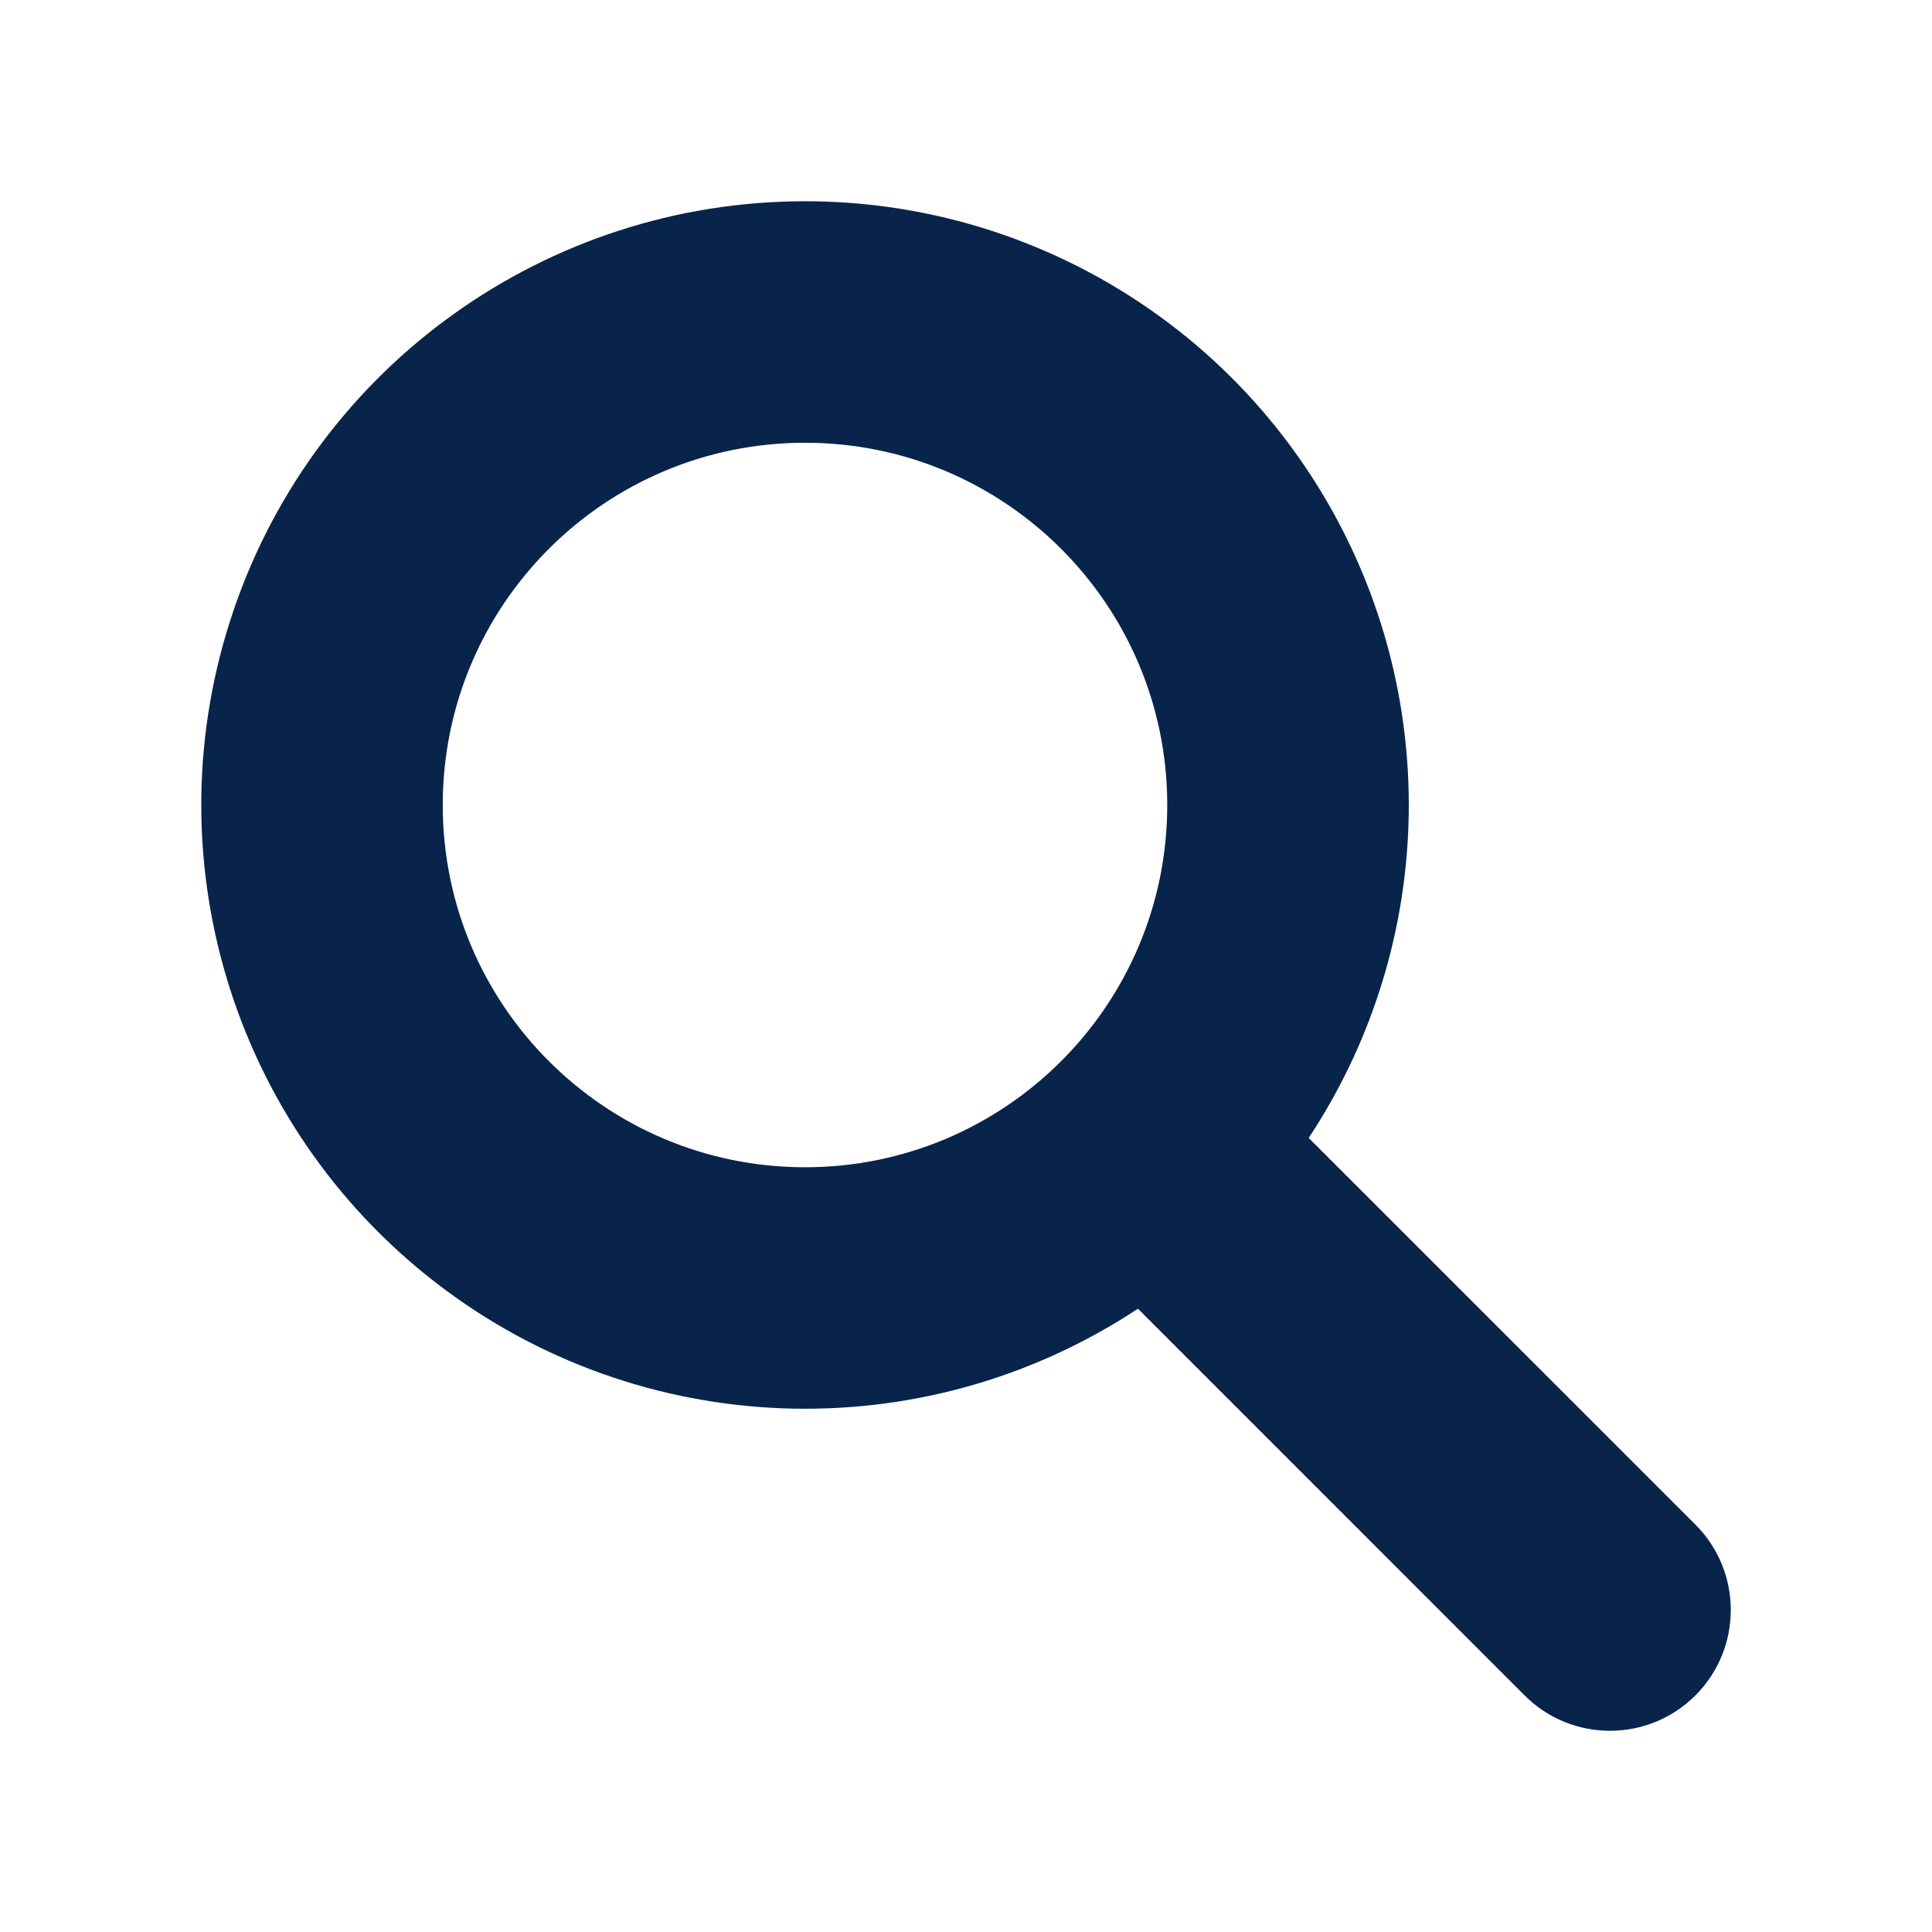
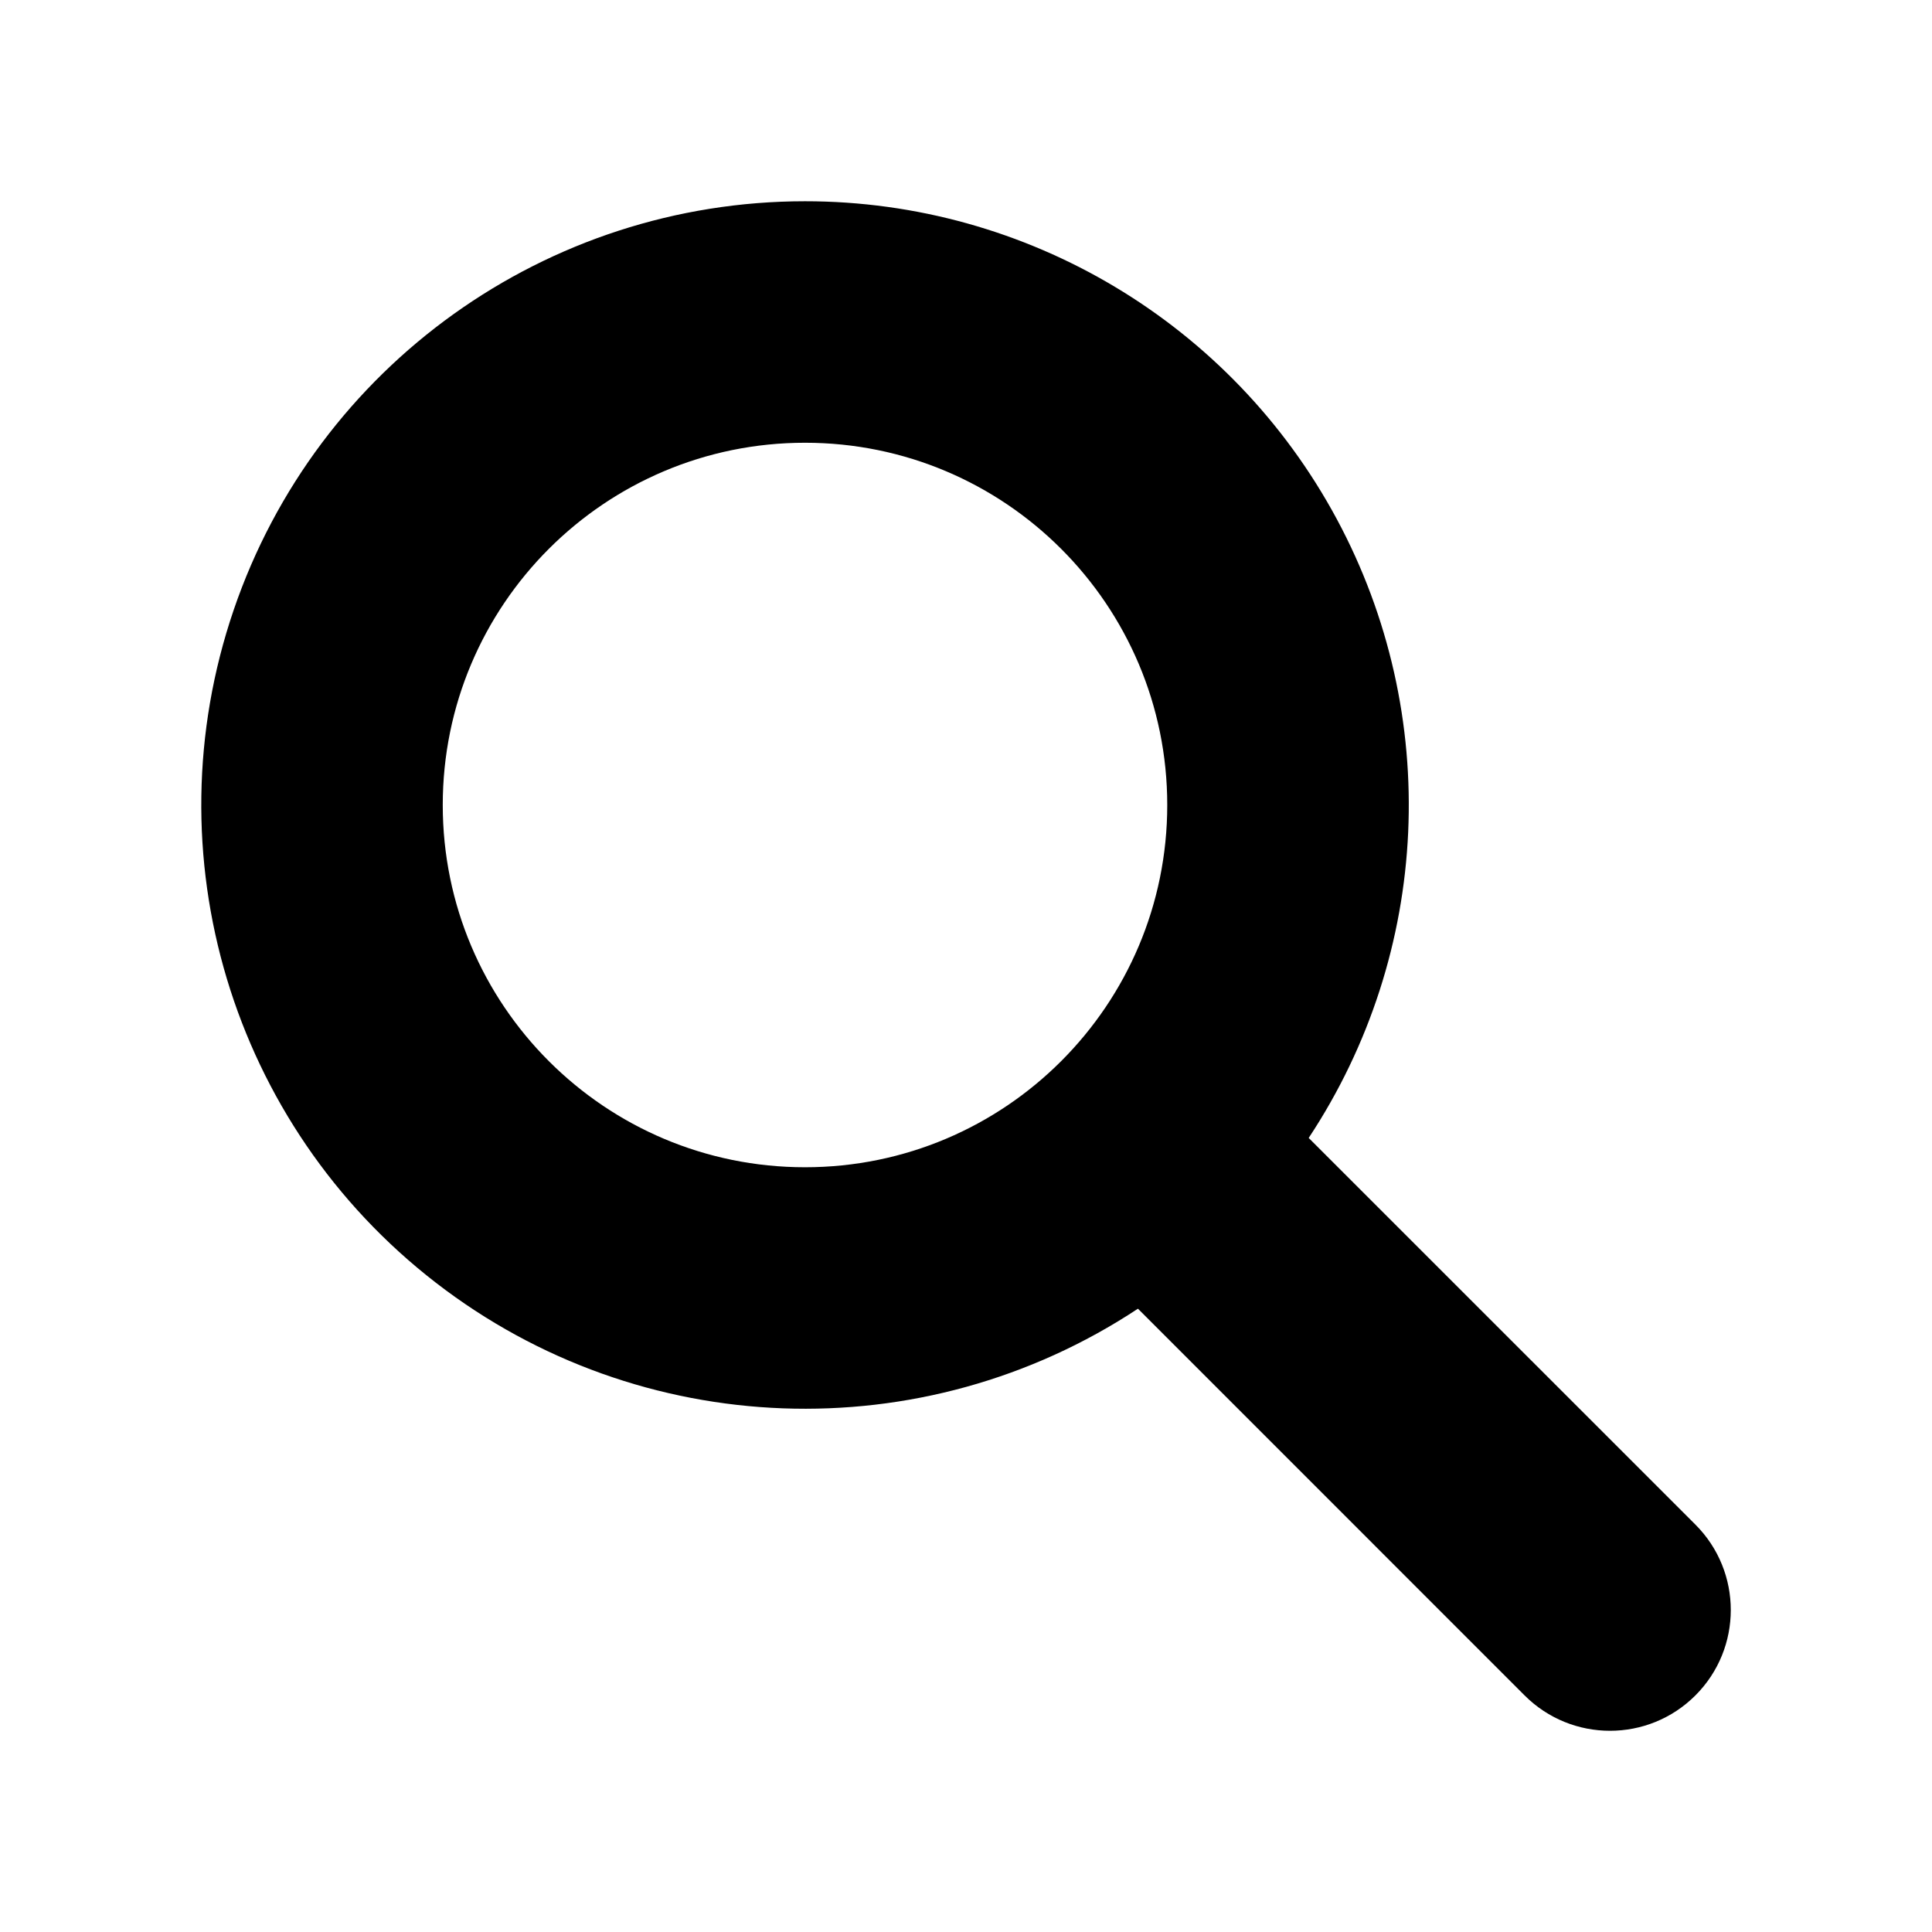
- <svg xmlns="http://www.w3.org/2000/svg" width="24" height="24">
+ <svg xmlns="http://www.w3.org/2000/svg" width="24" height="24" viewBox="0 0 24 24">
  <g fill="none" fill-rule="evenodd">
    <path d="M24 0v24H0V0zM12.593 23.258l-.011.002-.071.035-.02.004-.014-.004-.071-.035c-.01-.004-.019-.001-.024.005l-.004.01-.017.428.005.02.01.013.104.074.015.004.012-.004.104-.074.012-.016.004-.017-.017-.427c-.002-.01-.009-.017-.017-.018m.265-.113-.013.002-.185.093-.01.01-.003.011.018.43.005.012.008.007.201.093c.012.004.023 0 .029-.008l.004-.014-.034-.614c-.003-.012-.01-.02-.02-.022m-.715.002a.023.023 0 0 0-.027.006l-.006.014-.034.614c0 .012.007.02.017.024l.015-.002.201-.093.01-.008.004-.011.017-.43-.003-.012-.01-.01z" />
-     <path fill="#09244B" d="M5.5 10a4.5 4.5 0 1 1 9 0 4.5 4.5 0 0 1-9 0M10 2.5a7.5 7.5 0 1 0 4.136 13.757l4.803 4.804a1.5 1.5 0 0 0 2.122-2.122l-4.804-4.803A7.5 7.5 0 0 0 10 2.5" />
+     <path fill="currentColor" d="M5.5 10a4.5 4.5 0 1 1 9 0 4.5 4.5 0 0 1-9 0M10 2.5a7.5 7.5 0 1 0 4.136 13.757l4.803 4.804a1.5 1.5 0 0 0 2.122-2.122l-4.804-4.803A7.5 7.5 0 0 0 10 2.5" />
  </g>
</svg>
